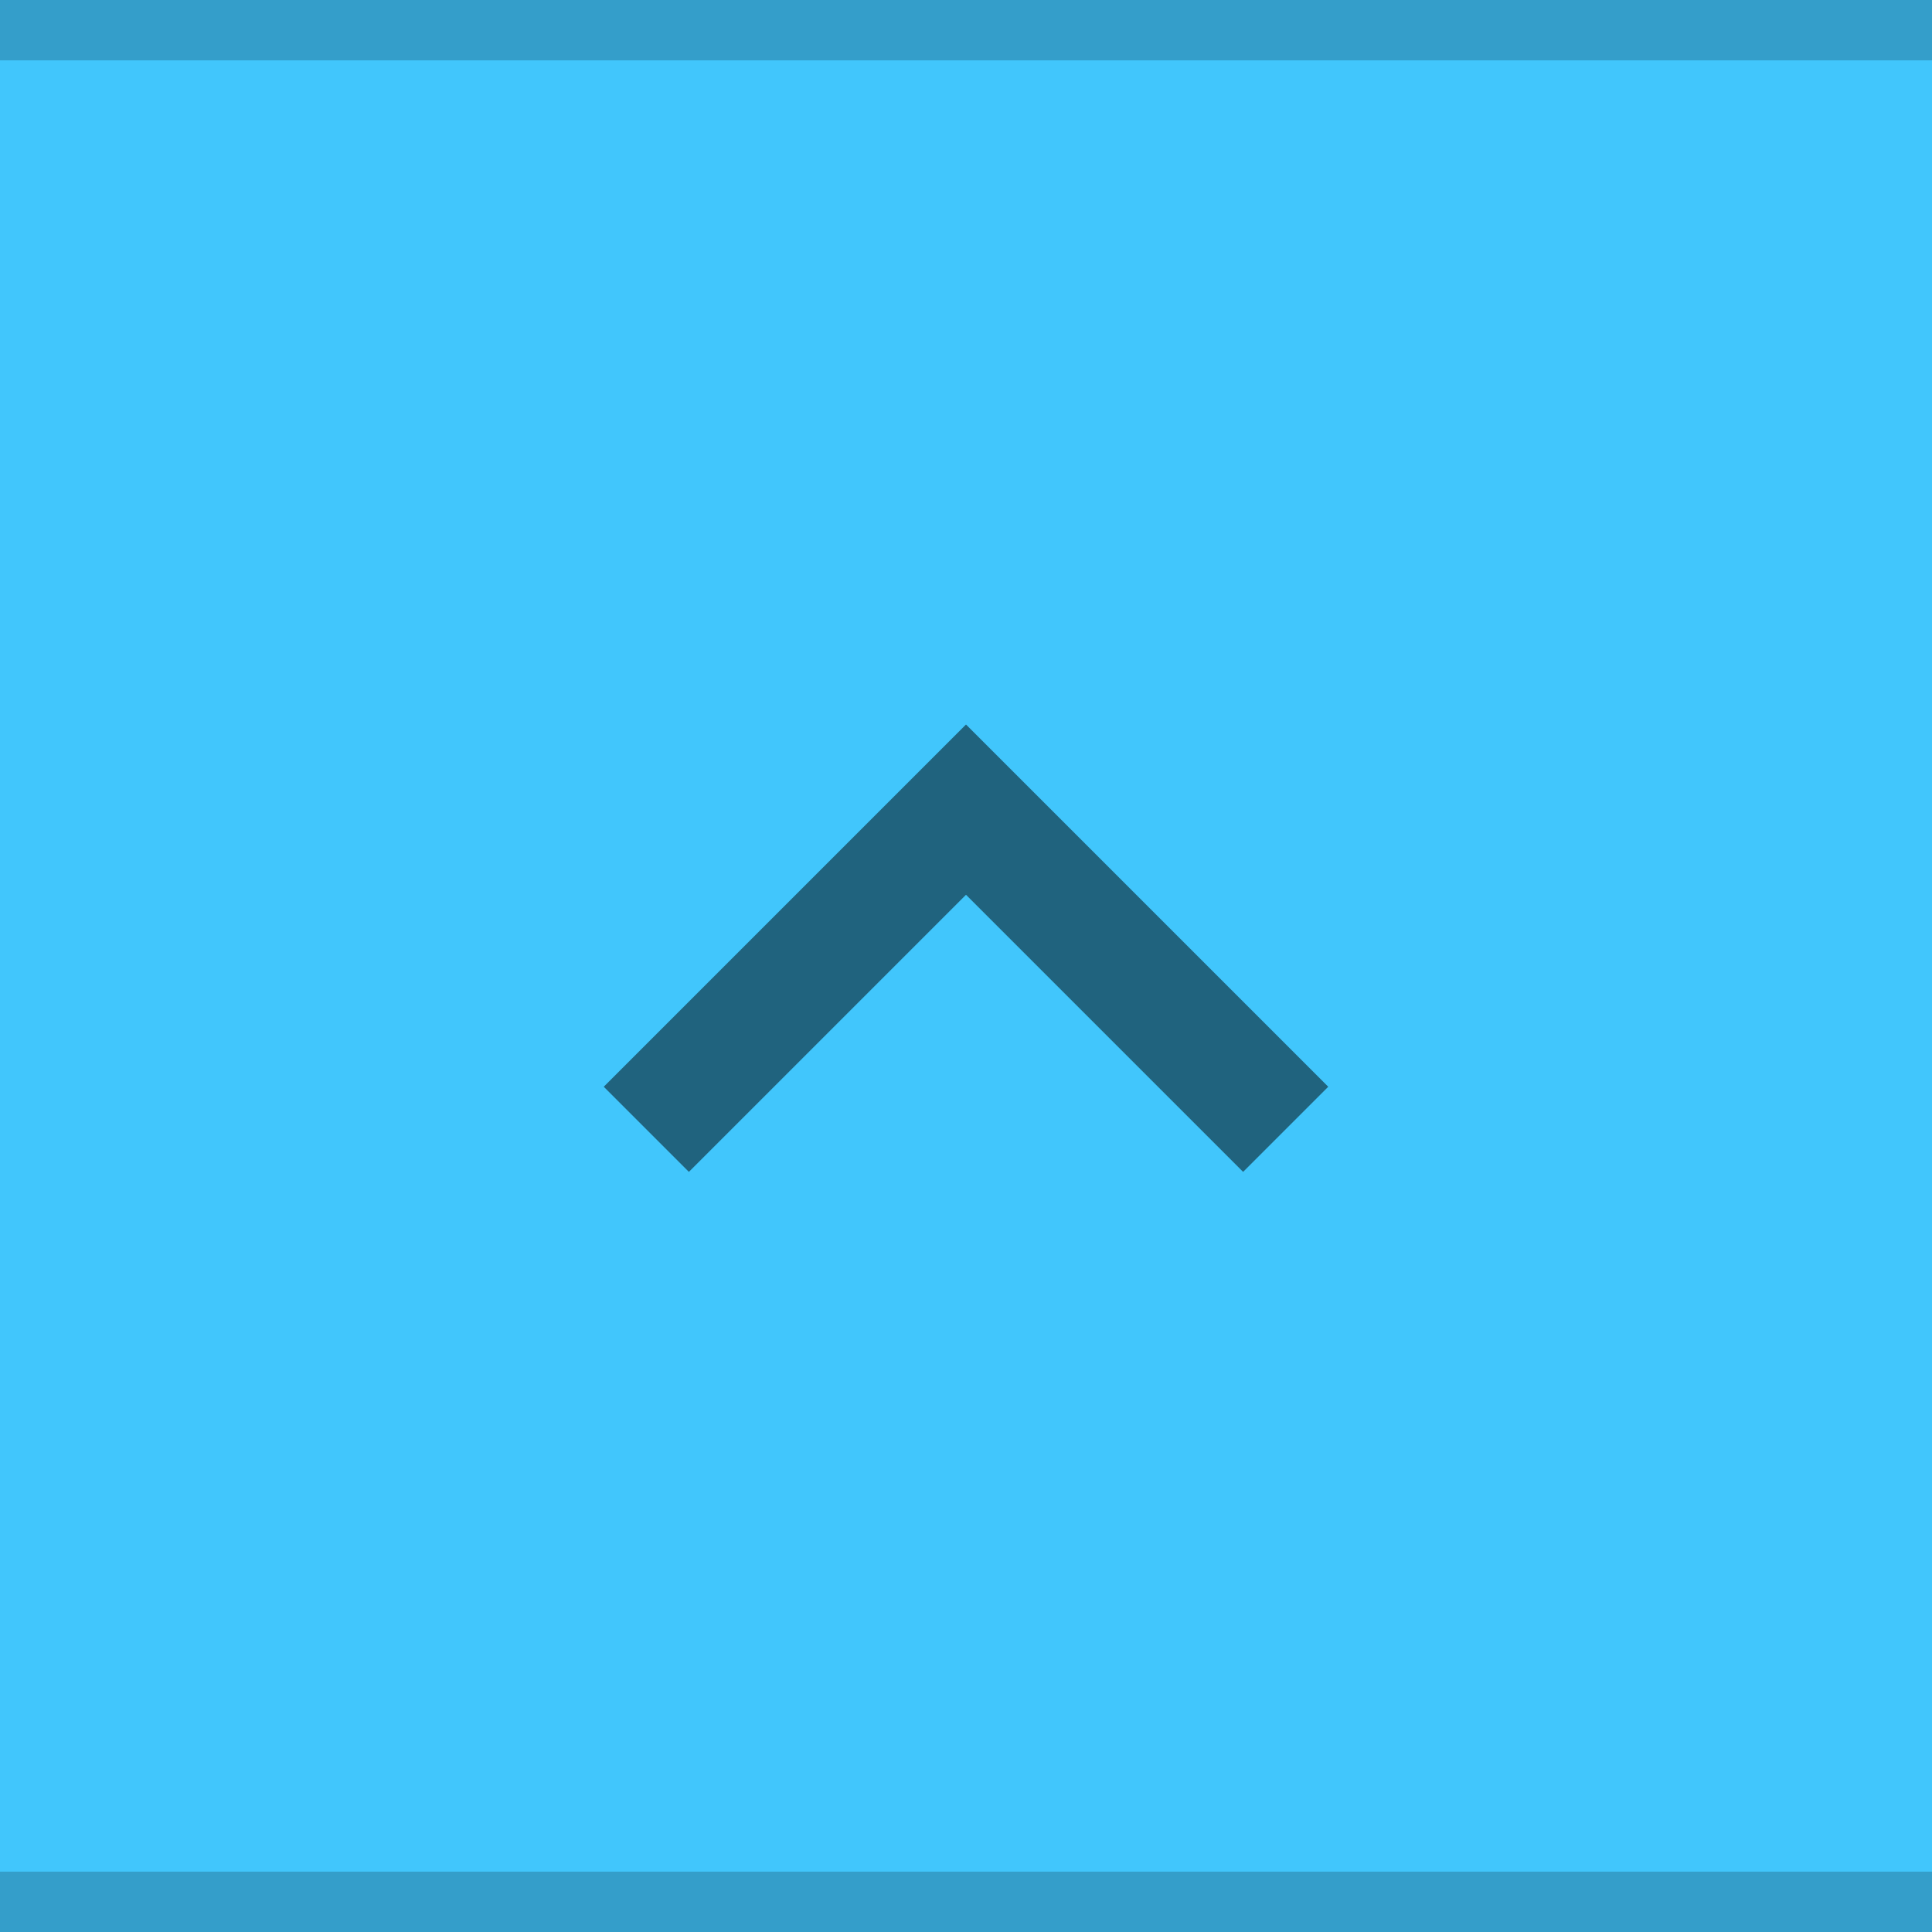
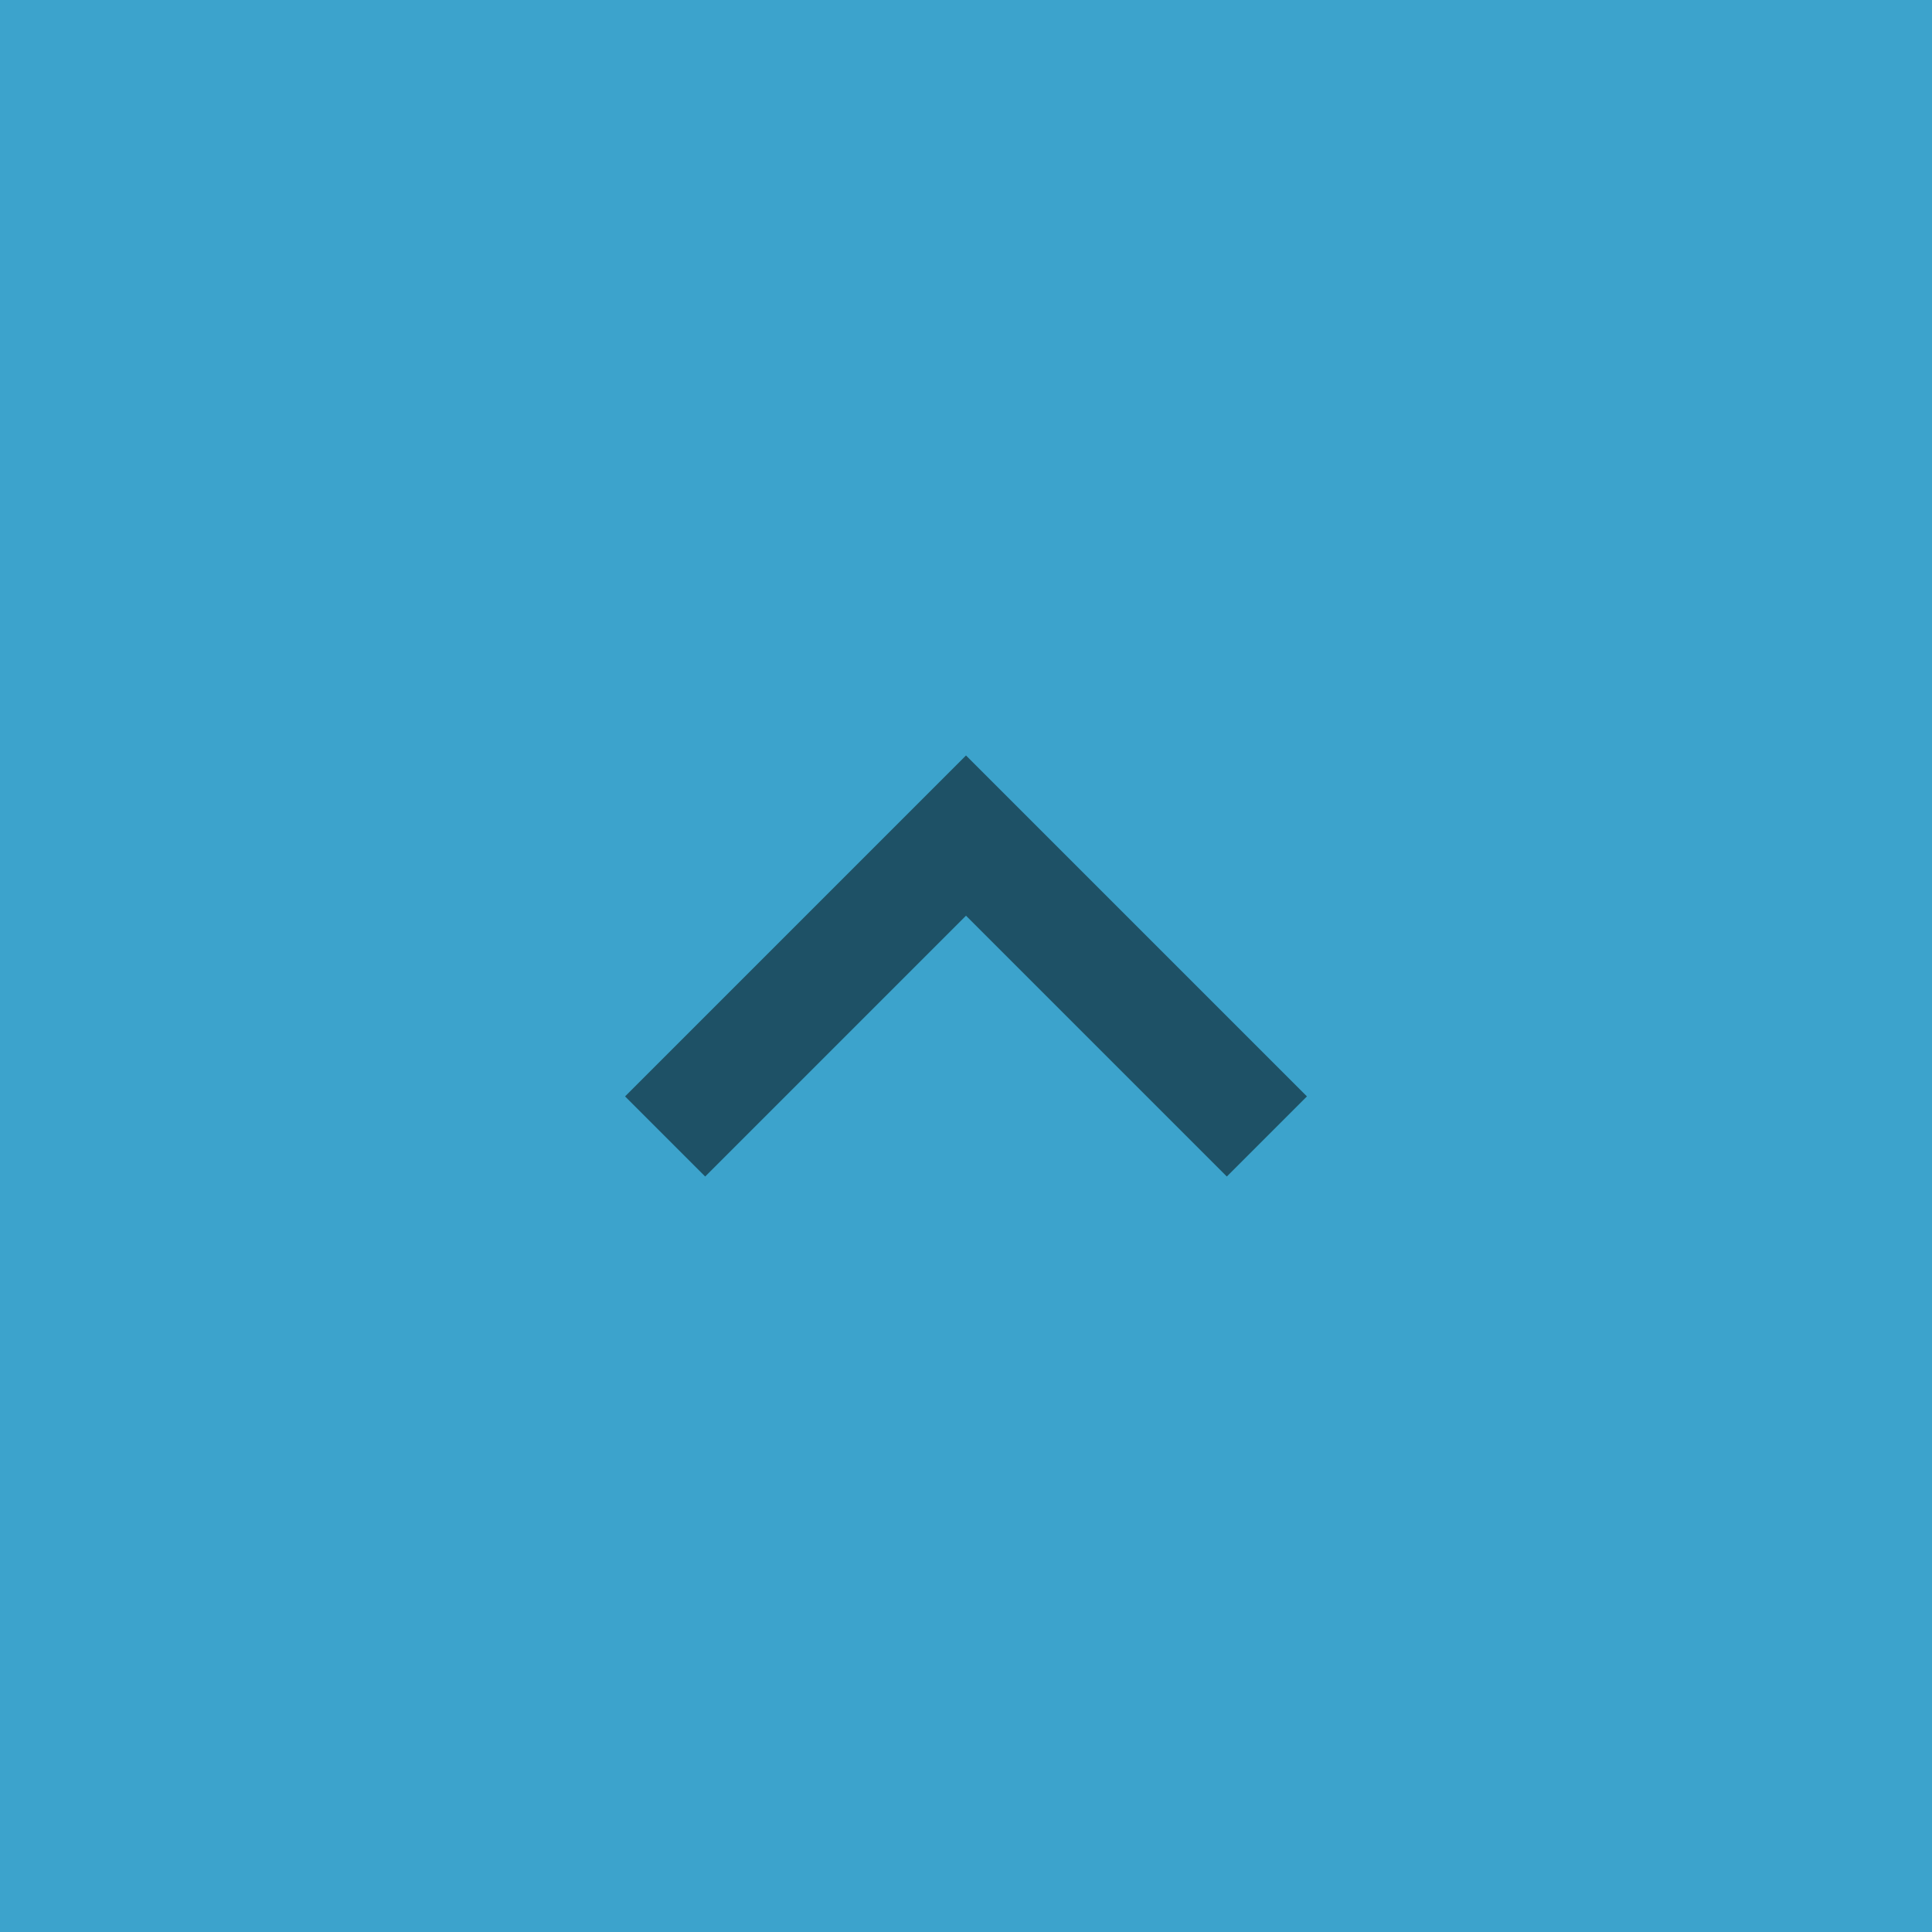
- <svg xmlns="http://www.w3.org/2000/svg" width="32" height="32" viewBox="0 0 32 32" version="1.1" id="svg66">
-   <defs id="defs70" />
-   <rect width="32" height="32" fill="#D6D6D6" id="rect56" style="fill:#41c6fc;fill-opacity:1" />
-   <g style="opacity:0.5" fill="#000000" opacity="0.38" id="g64">
-     <circle cx="16" cy="16" r="12" opacity="0" id="circle60" />
-     <path d="m10 18 1.41 1.41 4.59-4.59 4.59 4.59 1.41-1.41-6-6z" id="path62" />
-   </g>
-   <rect width="32" height="1" fill="#FFFFFF" fill-opacity="0.4" id="rect166" style="opacity:0.2;fill:#000000;fill-opacity:1" x="0" y="0" />
-   <rect width="32" height="1" fill="#FFFFFF" fill-opacity="0.4" id="rect166-3" style="opacity:0.2;fill:#000000;fill-opacity:1" x="0" y="31" />
+ <svg xmlns="http://www.w3.org/2000/svg" id="svg12" version="1.1" viewBox="0 0 34 34" height="34" width="34">
+   <defs id="defs16" />
+   <rect style="fill:#3ca3cc;fill-opacity:1;stroke-width:1.125" id="rect2" fill="#E0E0E0" height="36" width="36" x="-1" y="-1" />
+   <path d="m 11,19.295 1.41,1.41 4.59,-4.59 4.59,4.59 1.41,-1.41 -6,-6 z" id="path62" style="opacity:0.5;fill:#000000" />
</svg>
